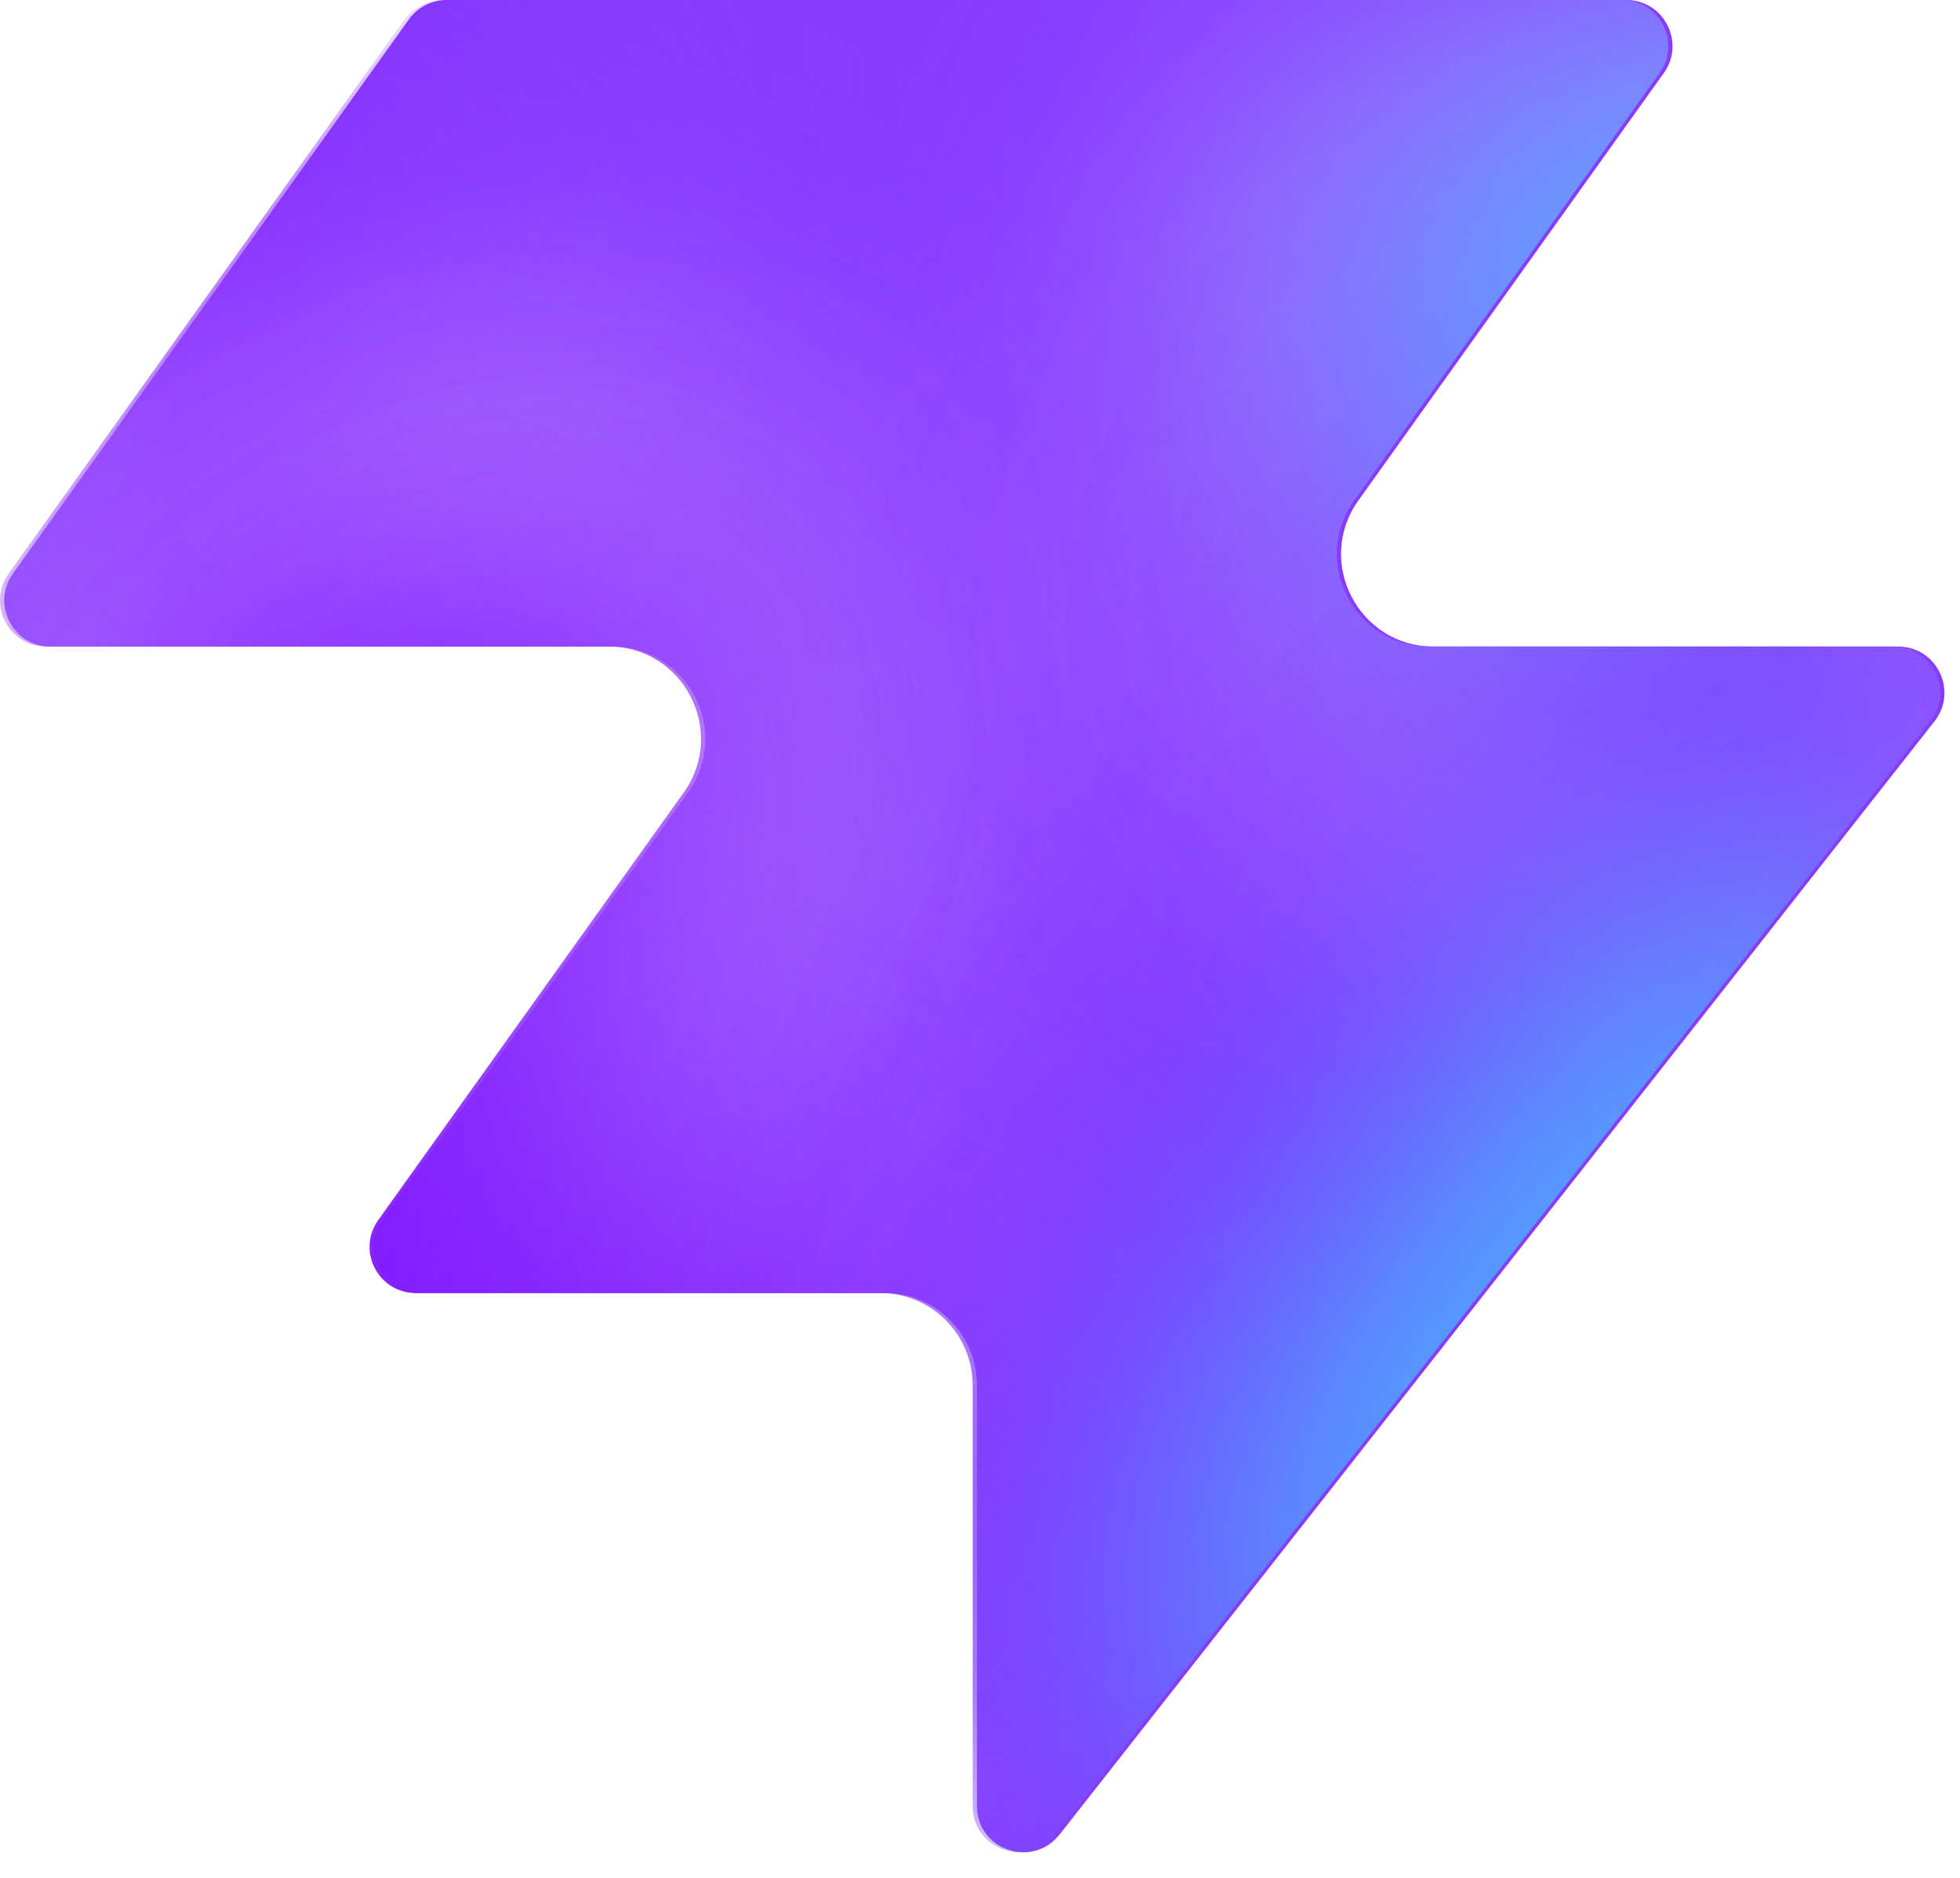
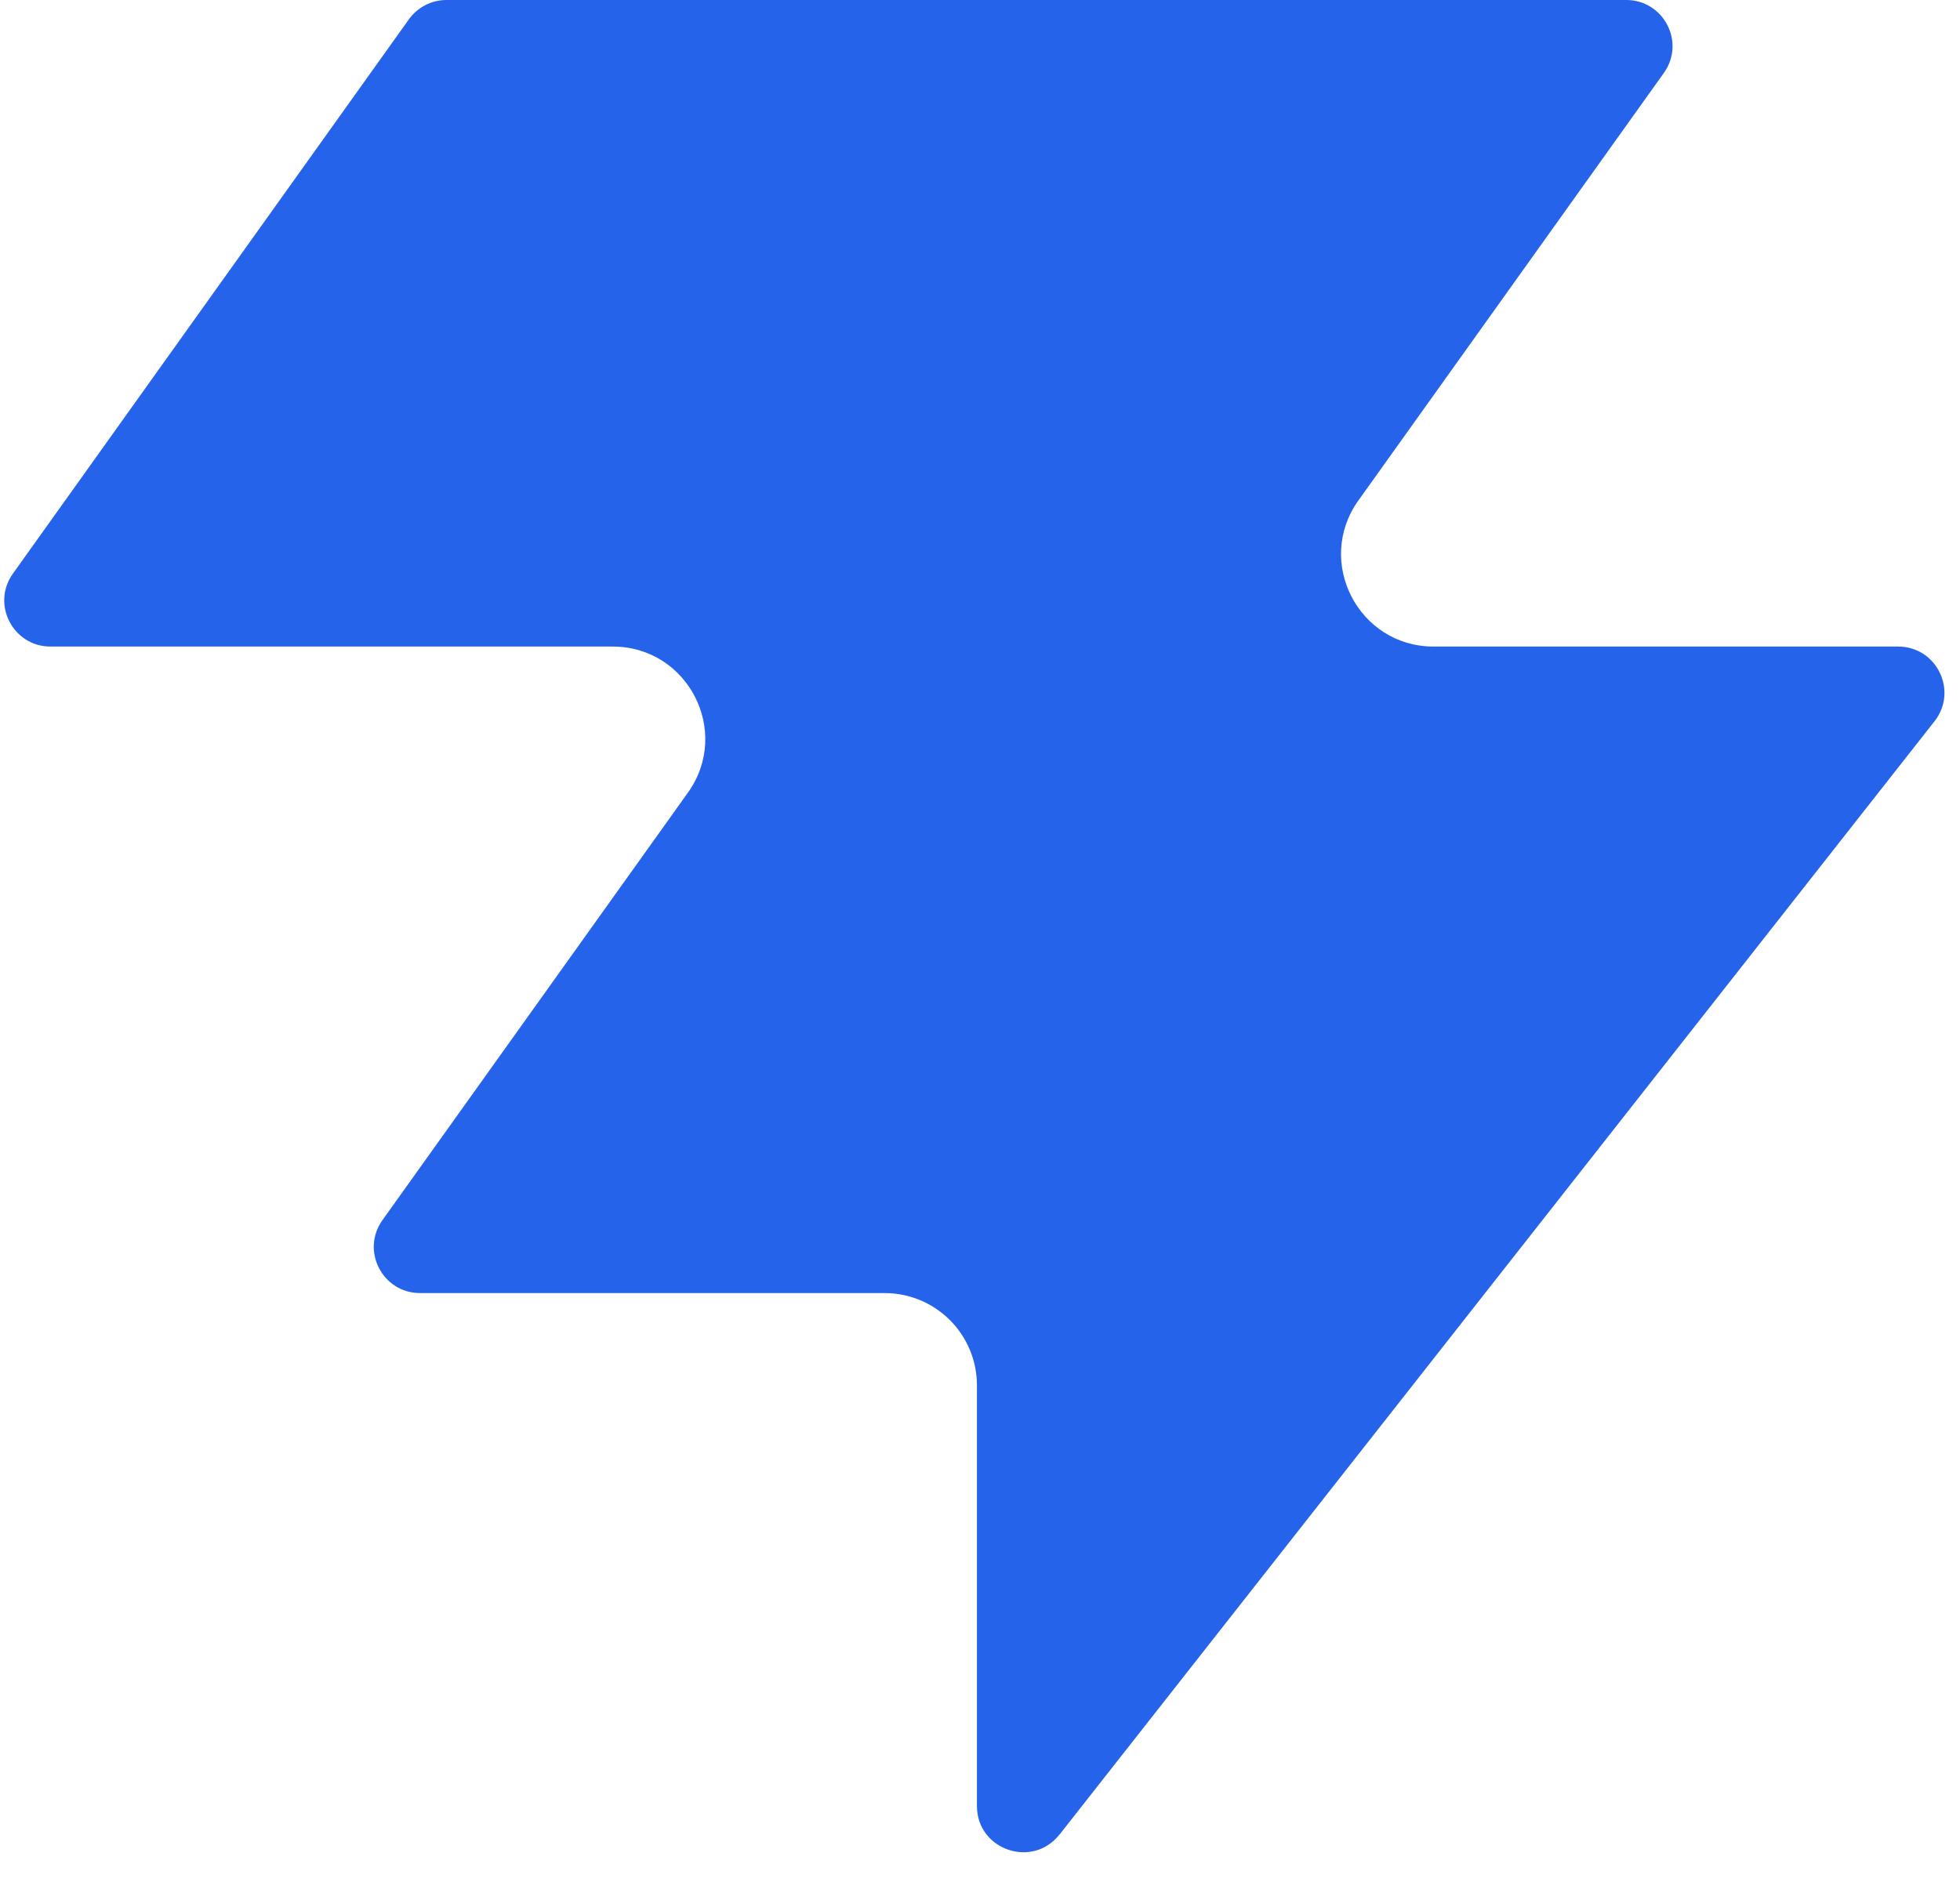
<svg xmlns="http://www.w3.org/2000/svg" width="48" height="46" fill="none" viewBox="0 0 48 46">
-   <path fill="#863bff" d="M25.946 44.938c-.664.845-2.021.375-2.021-.698V33.937a2.26 2.26 0 0 0-2.262-2.262H10.287c-.92 0-1.456-1.04-.92-1.788l7.48-10.471c1.07-1.497 0-3.578-1.842-3.578H1.237c-.92 0-1.456-1.04-.92-1.788L10.013.474c.214-.297.556-.474.92-.474h28.894c.92 0 1.456 1.04.92 1.788l-7.48 10.471c-1.07 1.498 0 3.579 1.842 3.579h11.377c.943 0 1.473 1.088.89 1.83L25.947 44.94z" style="fill:#863bff;fill:color(display-p3 .525 .23 1);fill-opacity:1" />
-   <mask id="a" width="48" height="46" x="0" y="0" maskUnits="userSpaceOnUse" style="mask-type:alpha">
-     <path fill="#000" d="M25.842 44.938c-.664.844-2.021.375-2.021-.698V33.937a2.26 2.26 0 0 0-2.262-2.262H10.183c-.92 0-1.456-1.04-.92-1.788l7.48-10.471c1.07-1.498 0-3.579-1.842-3.579H1.133c-.92 0-1.456-1.04-.92-1.787L9.91.473c.214-.297.556-.474.92-.474h28.894c.92 0 1.456 1.04.92 1.788l-7.48 10.471c-1.07 1.498 0 3.578 1.842 3.578h11.377c.943 0 1.473 1.088.89 1.832L25.843 44.94z" style="fill:#000;fill-opacity:1" />
+   <path fill="#2563eb" d="M25.946 44.938c-.664.845-2.021.375-2.021-.698V33.937a2.26 2.26 0 0 0-2.262-2.262H10.287c-.92 0-1.456-1.04-.92-1.788l7.48-10.471c1.07-1.497 0-3.578-1.842-3.578H1.237c-.92 0-1.456-1.04-.92-1.788L10.013.474c.214-.297.556-.474.92-.474h28.894c.92 0 1.456 1.04.92 1.788l-7.48 10.471c-1.07 1.498 0 3.579 1.842 3.579h11.377c.943 0 1.473 1.088.89 1.83L25.947 44.94z" />
+   <mask id="a" width="48" height="46" x="0" y="0" maskUnits="userSpaceOnUse">
+     <path fill="#000000" d="M25.842 44.938c-.664.844-2.021.375-2.021-.698V33.937a2.26 2.26 0 0 0-2.262-2.262H10.183c-.92 0-1.456-1.04-.92-1.788l7.48-10.471c1.07-1.498 0-3.579-1.842-3.579H1.133c-.92 0-1.456-1.04-.92-1.787L9.91.473c.214-.297.556-.474.92-.474h28.894c.92 0 1.456 1.04.92 1.788l-7.48 10.471c-1.07 1.498 0 3.578 1.842 3.578h11.377c.943 0 1.473 1.088.89 1.832L25.843 44.94z" />
  </mask>
  <g mask="url(#a)">
    <g filter="url(#b)">
-       <ellipse cx="5.508" cy="14.704" fill="#ede6ff" rx="5.508" ry="14.704" style="fill:#ede6ff;fill:color(display-p3 .927 .903 1);fill-opacity:1" transform="matrix(.00324 1 1 -.00324 -4.47 31.516)" />
+       <ellipse cx="5.508" cy="14.704" fill="#ede6ff" rx="5.508" ry="14.704" transform="matrix(.00324 1 1 -.00324 -4.47 31.516)" />
    </g>
    <g filter="url(#c)">
-       <ellipse cx="10.399" cy="29.851" fill="#ede6ff" rx="10.399" ry="29.851" style="fill:#ede6ff;fill:color(display-p3 .927 .903 1);fill-opacity:1" transform="matrix(.00324 1 1 -.00324 -39.328 7.883)" />
+       <ellipse cx="10.399" cy="29.851" fill="#ede6ff" rx="10.399" ry="29.851" transform="matrix(.00324 1 1 -.00324 -39.328 7.883)" />
    </g>
    <g filter="url(#d)">
-       <ellipse cx="5.508" cy="30.487" fill="#7e14ff" rx="5.508" ry="30.487" style="fill:#7e14ff;fill:color(display-p3 .492 .077 1);fill-opacity:1" transform="rotate(89.814 -25.913 -14.639)scale(1 -1)" />
+       <ellipse cx="5.508" cy="30.487" fill="#2563eb" rx="5.508" ry="30.487" transform="rotate(89.814 -25.913 -14.639)scale(1 -1)" />
    </g>
    <g filter="url(#e)">
-       <ellipse cx="5.508" cy="30.599" fill="#7e14ff" rx="5.508" ry="30.599" style="fill:#7e14ff;fill:color(display-p3 .492 .077 1);fill-opacity:1" transform="rotate(89.814 -32.644 -3.334)scale(1 -1)" />
+       <ellipse cx="5.508" cy="30.599" fill="#2563eb" rx="5.508" ry="30.599" transform="rotate(89.814 -32.644 -3.334)scale(1 -1)" />
    </g>
    <g filter="url(#f)">
-       <ellipse cx="5.508" cy="30.599" fill="#7e14ff" rx="5.508" ry="30.599" style="fill:#7e14ff;fill:color(display-p3 .492 .077 1);fill-opacity:1" transform="matrix(.00324 1 1 -.00324 -34.34 30.47)" />
+       <ellipse cx="5.508" cy="30.599" fill="#2563eb" rx="5.508" ry="30.599" transform="matrix(.00324 1 1 -.00324 -34.34 30.47)" />
    </g>
    <g filter="url(#g)">
-       <ellipse cx="14.072" cy="22.078" fill="#ede6ff" rx="14.072" ry="22.078" style="fill:#ede6ff;fill:color(display-p3 .927 .903 1);fill-opacity:1" transform="rotate(93.35 24.506 48.493)scale(-1 1)" />
+       <ellipse cx="14.072" cy="22.078" fill="#ede6ff" rx="14.072" ry="22.078" transform="rotate(93.35 24.506 48.493)scale(-1 1)" />
    </g>
    <g filter="url(#h)">
-       <ellipse cx="3.47" cy="21.501" fill="#7e14ff" rx="3.47" ry="21.501" style="fill:#7e14ff;fill:color(display-p3 .492 .077 1);fill-opacity:1" transform="rotate(89.009 28.708 47.59)scale(-1 1)" />
+       <ellipse cx="3.47" cy="21.501" fill="#2563eb" rx="3.47" ry="21.501" transform="rotate(89.009 28.708 47.59)scale(-1 1)" />
    </g>
    <g filter="url(#i)">
-       <ellipse cx="3.47" cy="21.501" fill="#7e14ff" rx="3.47" ry="21.501" style="fill:#7e14ff;fill:color(display-p3 .492 .077 1);fill-opacity:1" transform="rotate(89.009 28.708 47.59)scale(-1 1)" />
+       <ellipse cx="3.47" cy="21.501" fill="#2563eb" rx="3.47" ry="21.501" transform="rotate(89.009 28.708 47.59)scale(-1 1)" />
    </g>
    <g filter="url(#j)">
-       <ellipse cx=".387" cy="8.972" fill="#7e14ff" rx="4.407" ry="29.108" style="fill:#7e14ff;fill:color(display-p3 .492 .077 1);fill-opacity:1" transform="rotate(39.51 .387 8.972)" />
+       <ellipse cx=".387" cy="8.972" fill="#2563eb" rx="4.407" ry="29.108" transform="rotate(39.51 .387 8.972)" />
    </g>
    <g filter="url(#k)">
-       <ellipse cx="47.523" cy="-6.092" fill="#7e14ff" rx="4.407" ry="29.108" style="fill:#7e14ff;fill:color(display-p3 .492 .077 1);fill-opacity:1" transform="rotate(37.892 47.523 -6.092)" />
+       <ellipse cx="47.523" cy="-6.092" fill="#2563eb" rx="4.407" ry="29.108" transform="rotate(37.892 47.523 -6.092)" />
    </g>
    <g filter="url(#l)">
-       <ellipse cx="41.412" cy="6.333" fill="#47bfff" rx="5.971" ry="9.665" style="fill:#47bfff;fill:color(display-p3 .28 .748 1);fill-opacity:1" transform="rotate(37.892 41.412 6.333)" />
+       <ellipse cx="41.412" cy="6.333" fill="#0284c7" rx="5.971" ry="9.665" transform="rotate(37.892 41.412 6.333)" />
    </g>
    <g filter="url(#m)">
-       <ellipse cx="-1.879" cy="38.332" fill="#7e14ff" rx="4.407" ry="29.108" style="fill:#7e14ff;fill:color(display-p3 .492 .077 1);fill-opacity:1" transform="rotate(37.892 -1.88 38.332)" />
+       <ellipse cx="-1.879" cy="38.332" fill="#2563eb" rx="4.407" ry="29.108" transform="rotate(37.892 -1.88 38.332)" />
    </g>
    <g filter="url(#n)">
-       <ellipse cx="-1.879" cy="38.332" fill="#7e14ff" rx="4.407" ry="29.108" style="fill:#7e14ff;fill:color(display-p3 .492 .077 1);fill-opacity:1" transform="rotate(37.892 -1.88 38.332)" />
+       <ellipse cx="-1.879" cy="38.332" fill="#2563eb" rx="4.407" ry="29.108" transform="rotate(37.892 -1.88 38.332)" />
    </g>
    <g filter="url(#o)">
-       <ellipse cx="35.651" cy="29.907" fill="#7e14ff" rx="4.407" ry="29.108" style="fill:#7e14ff;fill:color(display-p3 .492 .077 1);fill-opacity:1" transform="rotate(37.892 35.651 29.907)" />
+       <ellipse cx="35.651" cy="29.907" fill="#2563eb" rx="4.407" ry="29.108" transform="rotate(37.892 35.651 29.907)" />
    </g>
    <g filter="url(#p)">
-       <ellipse cx="38.418" cy="32.4" fill="#47bfff" rx="5.971" ry="15.297" style="fill:#47bfff;fill:color(display-p3 .28 .748 1);fill-opacity:1" transform="rotate(37.892 38.418 32.4)" />
+       <ellipse cx="38.418" cy="32.4" fill="#0284c7" rx="5.971" ry="15.297" transform="rotate(37.892 38.418 32.4)" />
    </g>
  </g>
  <defs>
    <filter id="b" width="60.045" height="41.654" x="-19.77" y="16.149" color-interpolation-filters="sRGB" filterUnits="userSpaceOnUse">
      <feFlood flood-opacity="0" result="BackgroundImageFix" />
      <feBlend in="SourceGraphic" in2="BackgroundImageFix" result="shape" />
      <feGaussianBlur result="effect1_foregroundBlur_2002_17158" stdDeviation="7.659" />
    </filter>
    <filter id="c" width="90.34" height="51.437" x="-54.613" y="-7.533" color-interpolation-filters="sRGB" filterUnits="userSpaceOnUse">
      <feFlood flood-opacity="0" result="BackgroundImageFix" />
      <feBlend in="SourceGraphic" in2="BackgroundImageFix" result="shape" />
      <feGaussianBlur result="effect1_foregroundBlur_2002_17158" stdDeviation="7.659" />
    </filter>
    <filter id="d" width="79.355" height="29.4" x="-49.64" y="2.03" color-interpolation-filters="sRGB" filterUnits="userSpaceOnUse">
      <feFlood flood-opacity="0" result="BackgroundImageFix" />
      <feBlend in="SourceGraphic" in2="BackgroundImageFix" result="shape" />
      <feGaussianBlur result="effect1_foregroundBlur_2002_17158" stdDeviation="4.596" />
    </filter>
    <filter id="e" width="79.579" height="29.4" x="-45.045" y="20.029" color-interpolation-filters="sRGB" filterUnits="userSpaceOnUse">
      <feFlood flood-opacity="0" result="BackgroundImageFix" />
      <feBlend in="SourceGraphic" in2="BackgroundImageFix" result="shape" />
      <feGaussianBlur result="effect1_foregroundBlur_2002_17158" stdDeviation="4.596" />
    </filter>
    <filter id="f" width="79.579" height="29.4" x="-43.513" y="21.178" color-interpolation-filters="sRGB" filterUnits="userSpaceOnUse">
      <feFlood flood-opacity="0" result="BackgroundImageFix" />
      <feBlend in="SourceGraphic" in2="BackgroundImageFix" result="shape" />
      <feGaussianBlur result="effect1_foregroundBlur_2002_17158" stdDeviation="4.596" />
    </filter>
    <filter id="g" width="74.749" height="58.852" x="15.756" y="-17.901" color-interpolation-filters="sRGB" filterUnits="userSpaceOnUse">
      <feFlood flood-opacity="0" result="BackgroundImageFix" />
      <feBlend in="SourceGraphic" in2="BackgroundImageFix" result="shape" />
      <feGaussianBlur result="effect1_foregroundBlur_2002_17158" stdDeviation="7.659" />
    </filter>
    <filter id="h" width="61.377" height="25.362" x="23.548" y="2.284" color-interpolation-filters="sRGB" filterUnits="userSpaceOnUse">
      <feFlood flood-opacity="0" result="BackgroundImageFix" />
      <feBlend in="SourceGraphic" in2="BackgroundImageFix" result="shape" />
      <feGaussianBlur result="effect1_foregroundBlur_2002_17158" stdDeviation="4.596" />
    </filter>
    <filter id="i" width="61.377" height="25.362" x="23.548" y="2.284" color-interpolation-filters="sRGB" filterUnits="userSpaceOnUse">
      <feFlood flood-opacity="0" result="BackgroundImageFix" />
      <feBlend in="SourceGraphic" in2="BackgroundImageFix" result="shape" />
      <feGaussianBlur result="effect1_foregroundBlur_2002_17158" stdDeviation="4.596" />
    </filter>
    <filter id="j" width="56.045" height="63.649" x="-27.636" y="-22.853" color-interpolation-filters="sRGB" filterUnits="userSpaceOnUse">
      <feFlood flood-opacity="0" result="BackgroundImageFix" />
      <feBlend in="SourceGraphic" in2="BackgroundImageFix" result="shape" />
      <feGaussianBlur result="effect1_foregroundBlur_2002_17158" stdDeviation="4.596" />
    </filter>
    <filter id="k" width="54.814" height="64.646" x="20.116" y="-38.415" color-interpolation-filters="sRGB" filterUnits="userSpaceOnUse">
      <feFlood flood-opacity="0" result="BackgroundImageFix" />
      <feBlend in="SourceGraphic" in2="BackgroundImageFix" result="shape" />
      <feGaussianBlur result="effect1_foregroundBlur_2002_17158" stdDeviation="4.596" />
    </filter>
    <filter id="l" width="33.541" height="35.313" x="24.641" y="-11.323" color-interpolation-filters="sRGB" filterUnits="userSpaceOnUse">
      <feFlood flood-opacity="0" result="BackgroundImageFix" />
      <feBlend in="SourceGraphic" in2="BackgroundImageFix" result="shape" />
      <feGaussianBlur result="effect1_foregroundBlur_2002_17158" stdDeviation="4.596" />
    </filter>
    <filter id="m" width="54.814" height="64.646" x="-29.286" y="6.009" color-interpolation-filters="sRGB" filterUnits="userSpaceOnUse">
      <feFlood flood-opacity="0" result="BackgroundImageFix" />
      <feBlend in="SourceGraphic" in2="BackgroundImageFix" result="shape" />
      <feGaussianBlur result="effect1_foregroundBlur_2002_17158" stdDeviation="4.596" />
    </filter>
    <filter id="n" width="54.814" height="64.646" x="-29.286" y="6.009" color-interpolation-filters="sRGB" filterUnits="userSpaceOnUse">
      <feFlood flood-opacity="0" result="BackgroundImageFix" />
      <feBlend in="SourceGraphic" in2="BackgroundImageFix" result="shape" />
      <feGaussianBlur result="effect1_foregroundBlur_2002_17158" stdDeviation="4.596" />
    </filter>
    <filter id="o" width="54.814" height="64.646" x="8.244" y="-2.416" color-interpolation-filters="sRGB" filterUnits="userSpaceOnUse">
      <feFlood flood-opacity="0" result="BackgroundImageFix" />
      <feBlend in="SourceGraphic" in2="BackgroundImageFix" result="shape" />
      <feGaussianBlur result="effect1_foregroundBlur_2002_17158" stdDeviation="4.596" />
    </filter>
    <filter id="p" width="39.409" height="43.623" x="18.713" y="10.588" color-interpolation-filters="sRGB" filterUnits="userSpaceOnUse">
      <feFlood flood-opacity="0" result="BackgroundImageFix" />
      <feBlend in="SourceGraphic" in2="BackgroundImageFix" result="shape" />
      <feGaussianBlur result="effect1_foregroundBlur_2002_17158" stdDeviation="4.596" />
    </filter>
  </defs>
</svg>
